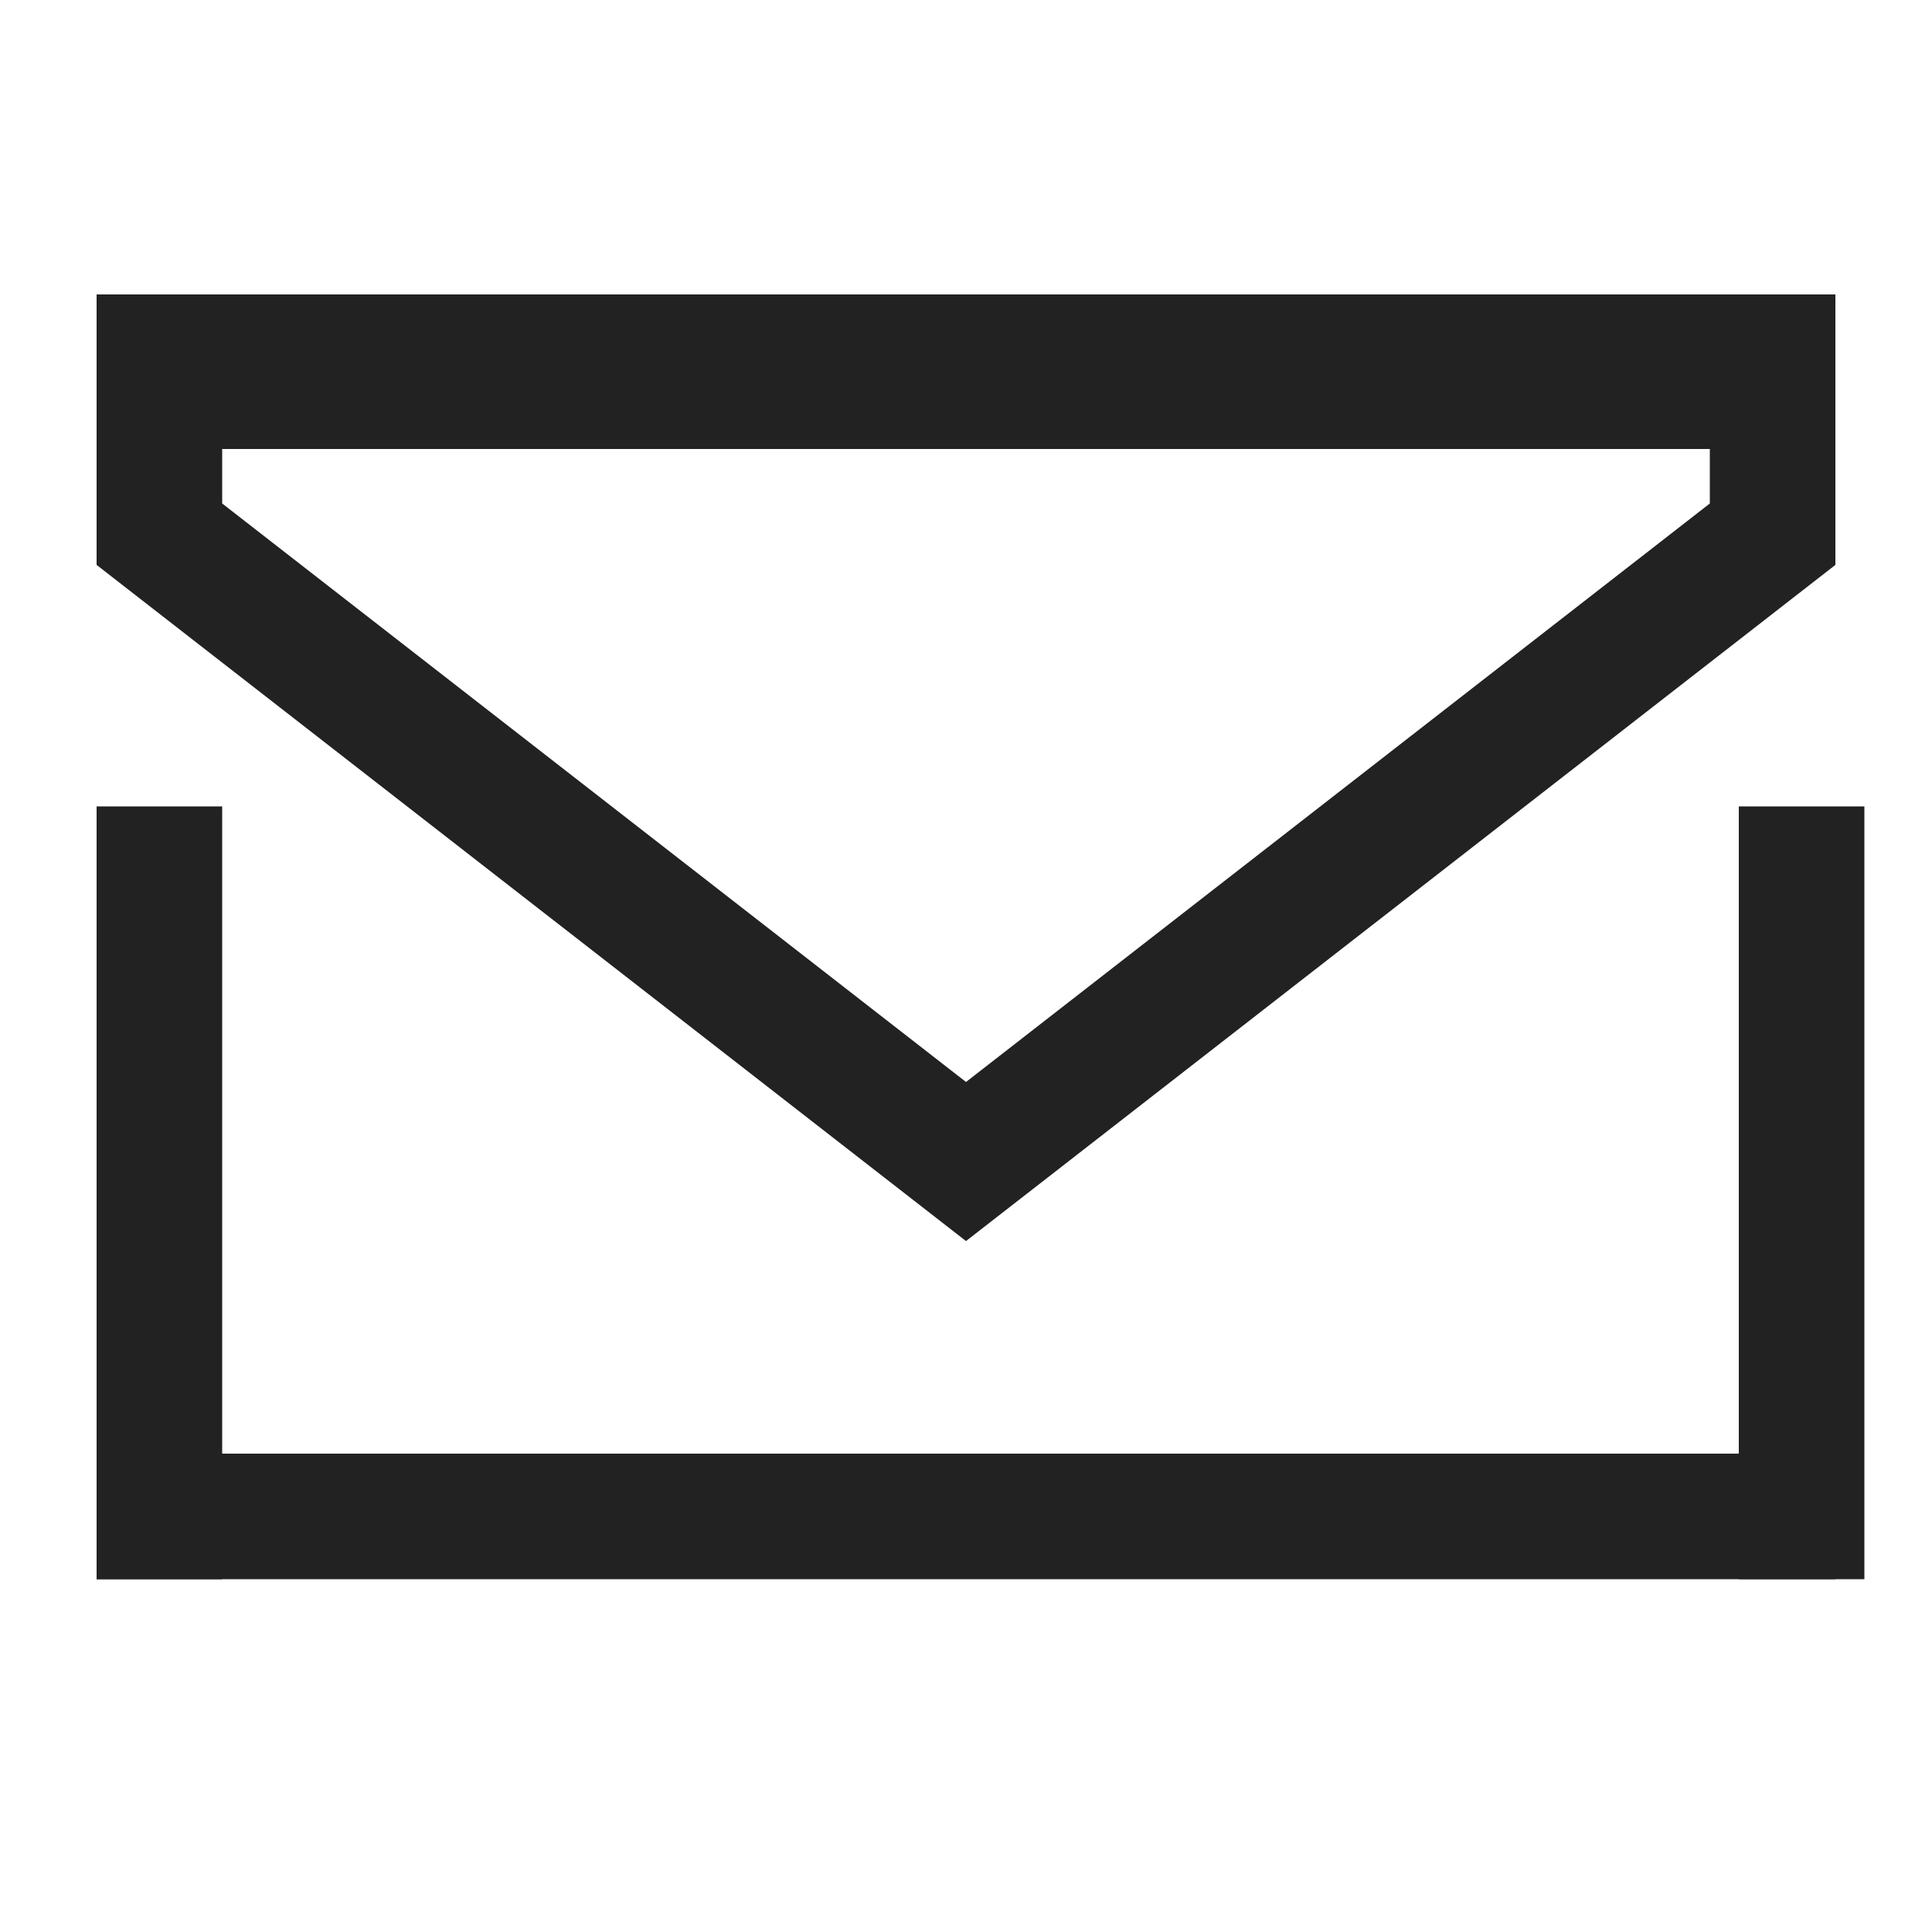
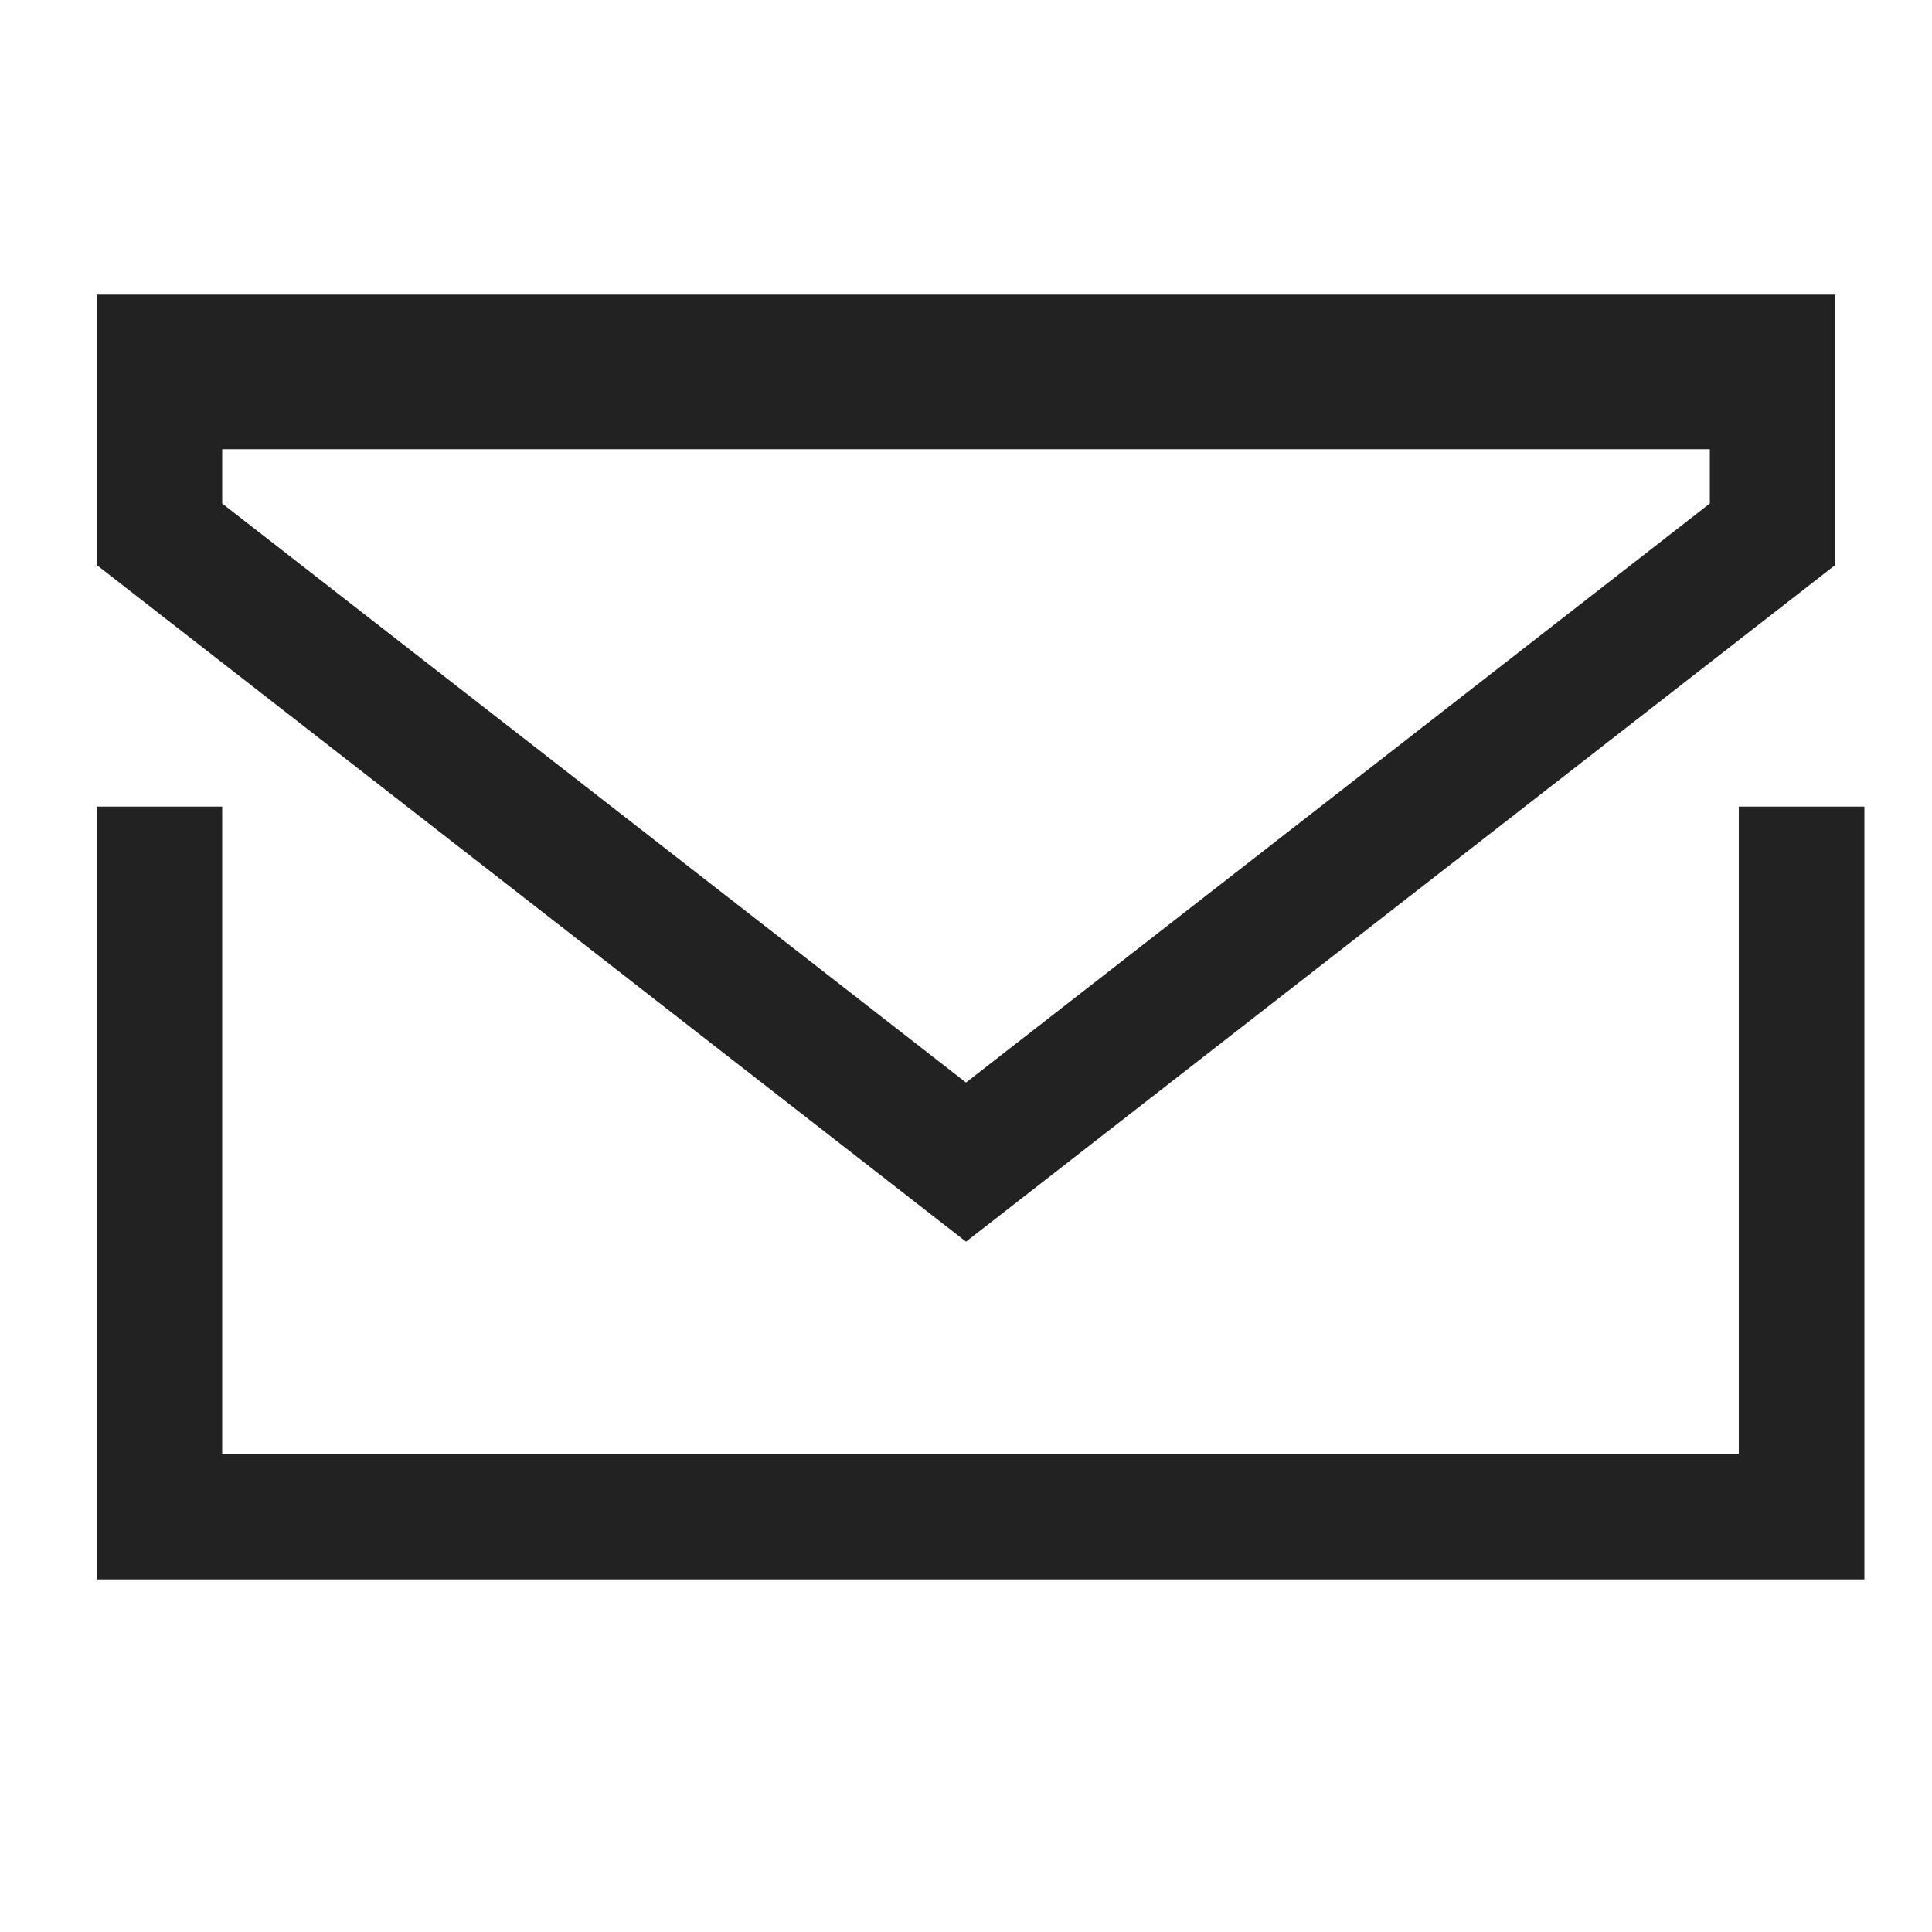
<svg xmlns="http://www.w3.org/2000/svg" width="20" height="20" viewBox="0 0 20 15" fill="none">
-   <line x1="1.65" y1="5.848" x2="1.65" y2="13.848" stroke="#222222" stroke-width="1.3" />
-   <line x1="18.65" y1="5.848" x2="18.65" y2="13.848" stroke="#222222" stroke-width="1.3" />
-   <line x1="1" y1="13.198" x2="19" y2="13.198" stroke="#222222" stroke-width="1.3" />
-   <line x1="1" y1="1.198" x2="19" y2="1.198" stroke="#222222" stroke-width="1.3" />
-   <path d="M18.35 3.03L10 9.524L1.65 3.03V1.498H4.5L10 1.498H15H18.35V3.03Z" stroke="#222222" stroke-width="1.3" />
+   <path stroke="#222" stroke-width="1.3" d="M1.65 5.85v8M18.65 5.85v8M1 13.2h18M1 1.2h18M18.35 3.03L10 9.53l-8.35-6.5V1.5h16.7v1.53z" />
</svg>
